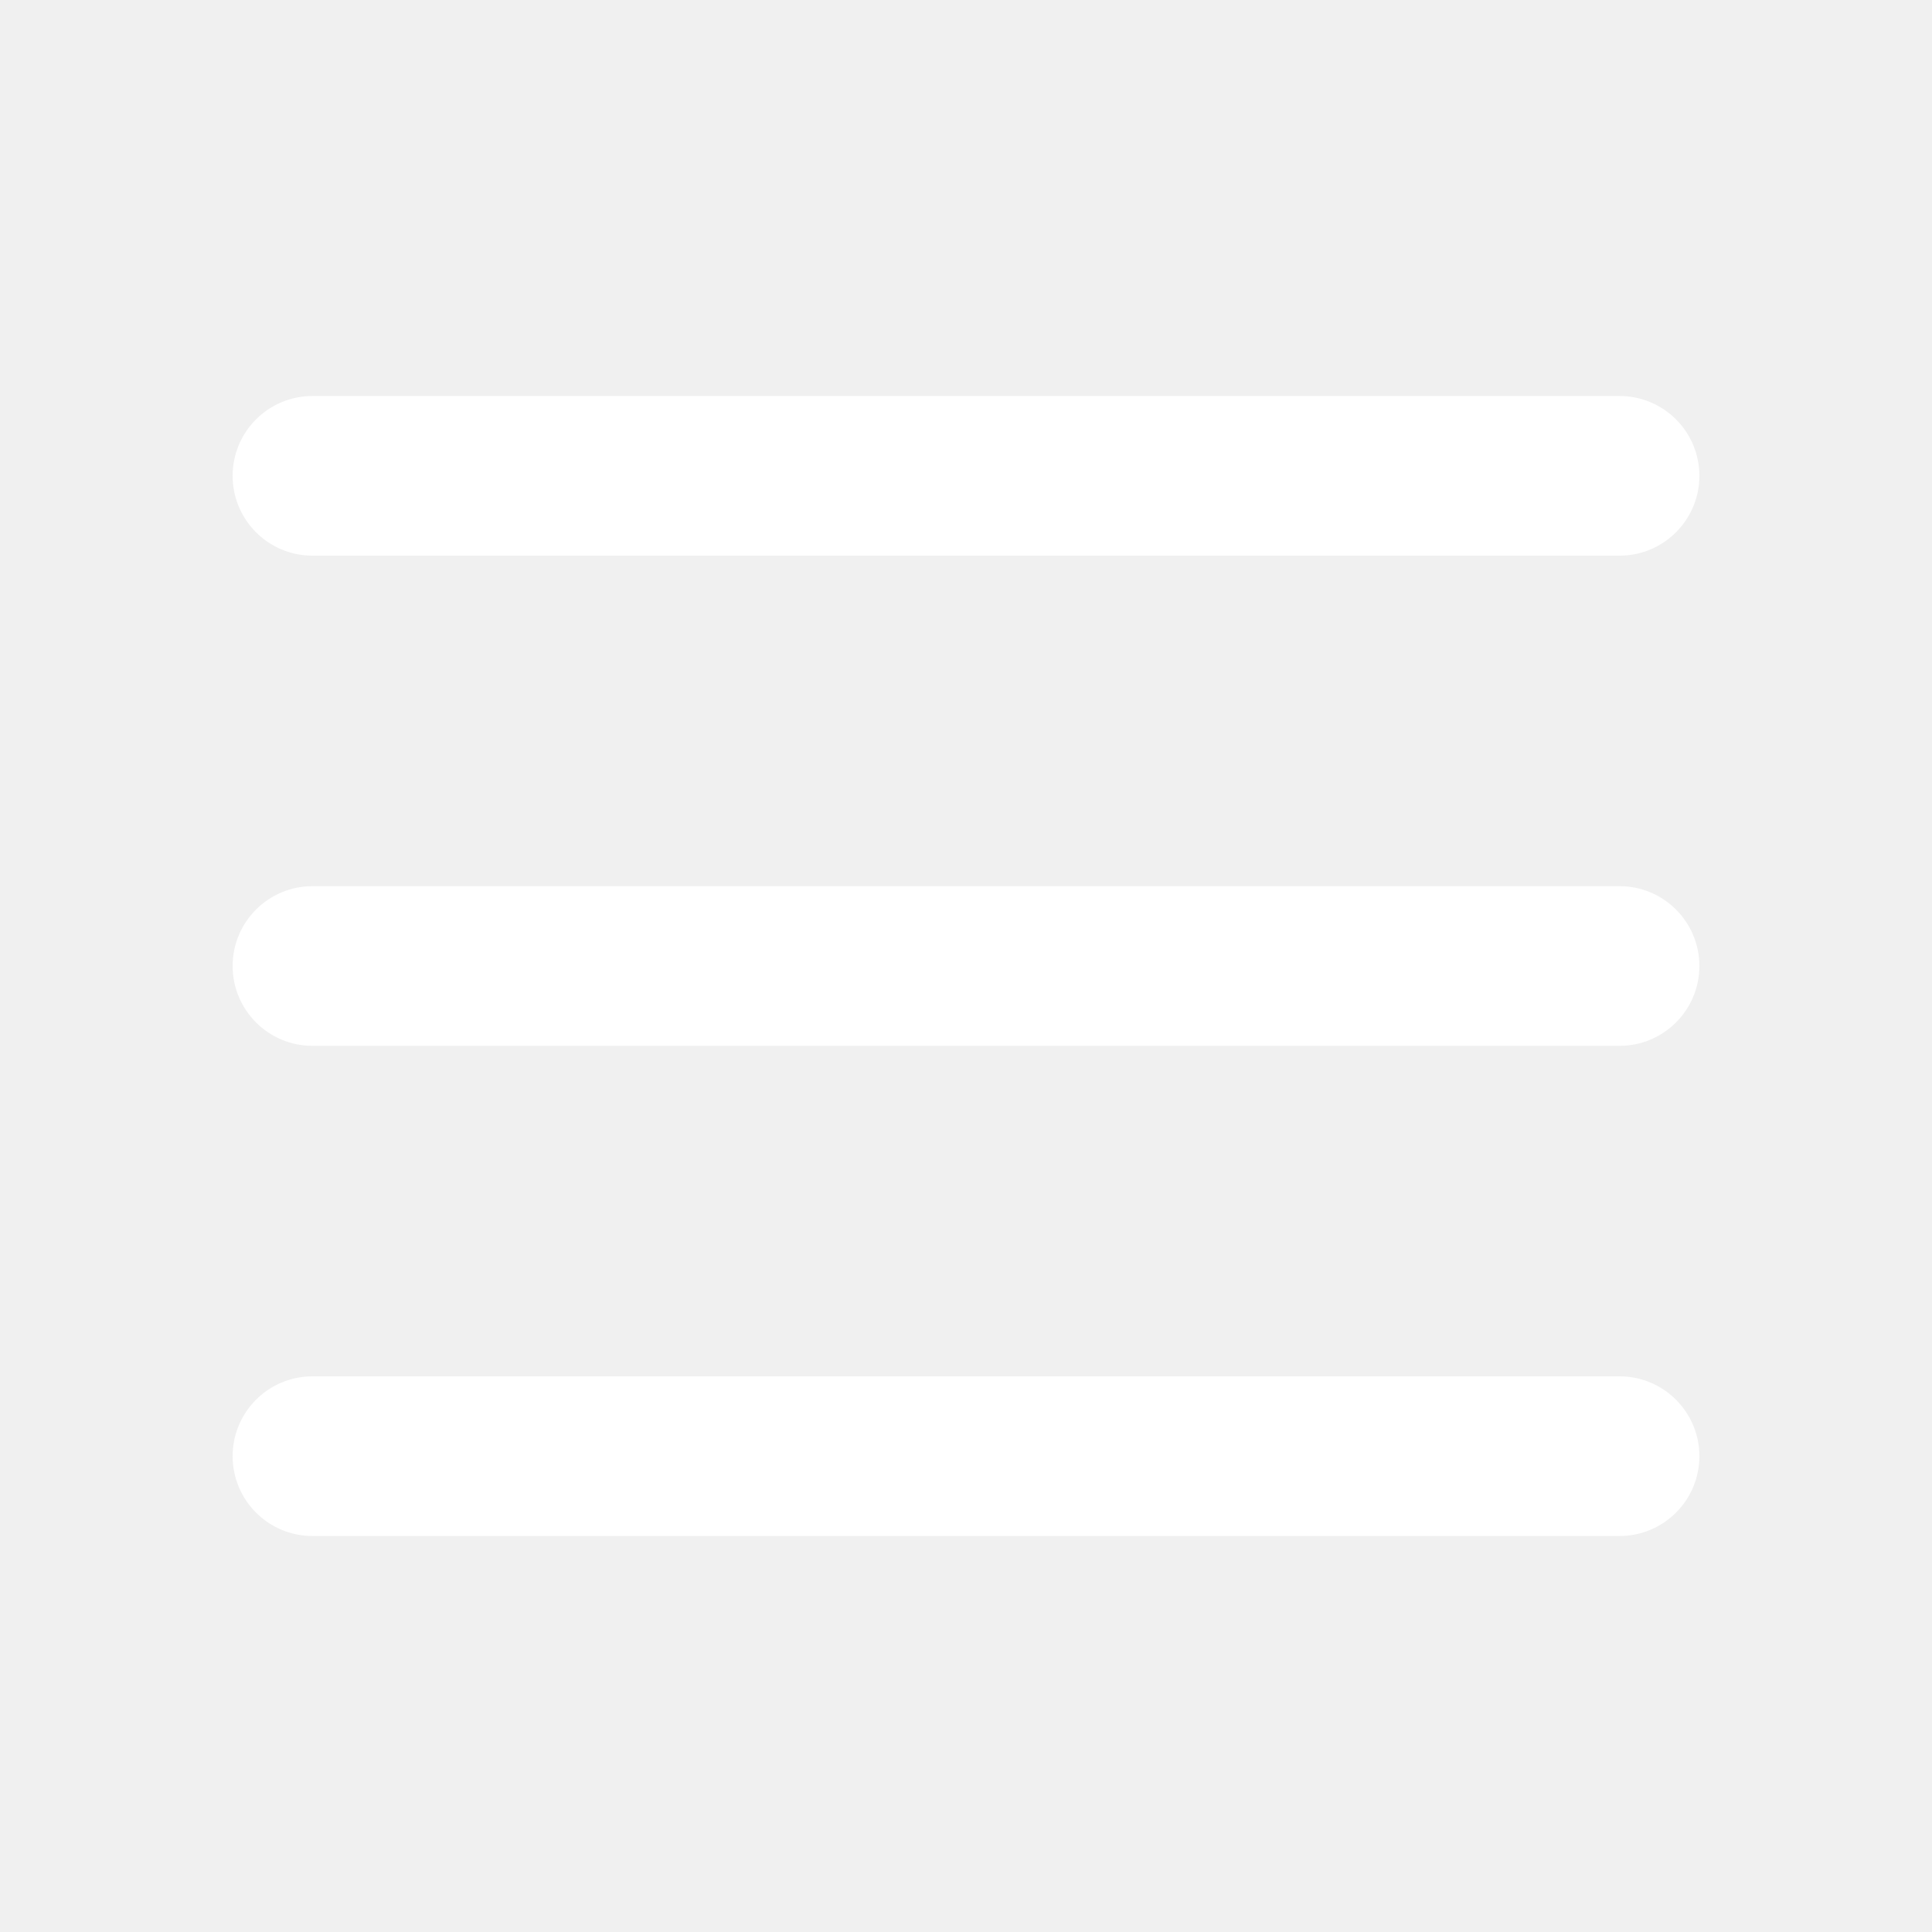
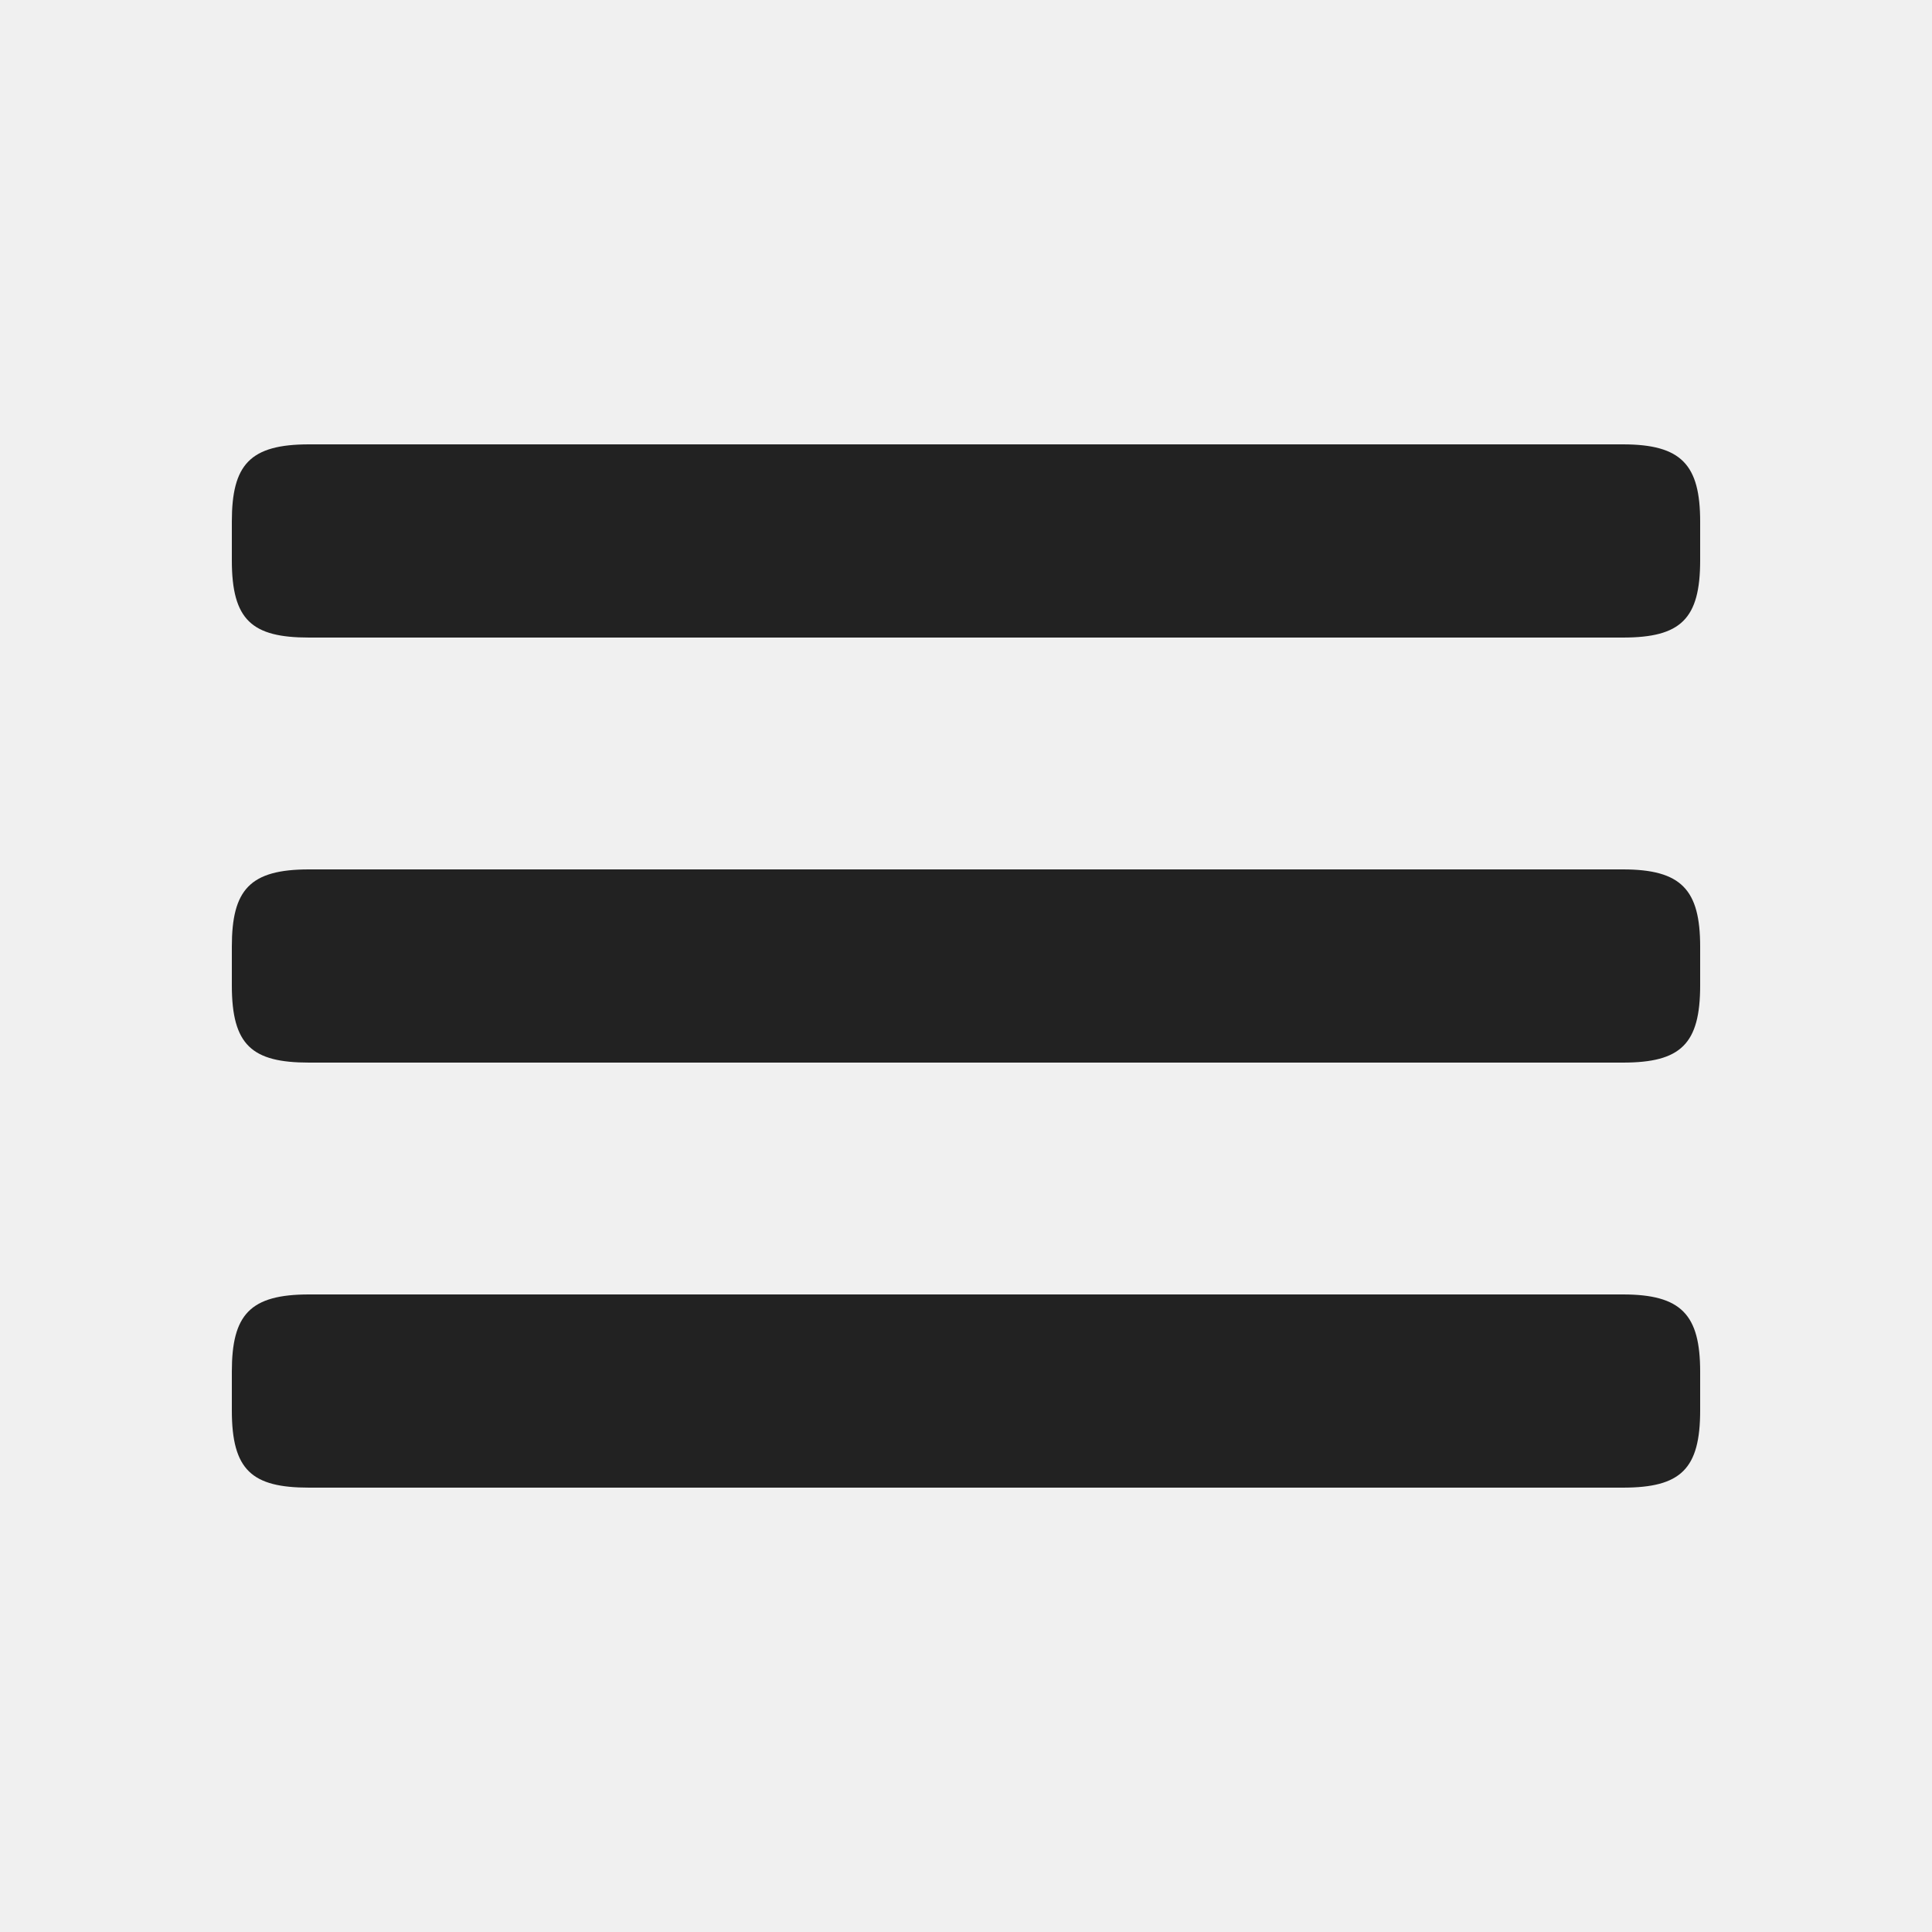
- <svg xmlns="http://www.w3.org/2000/svg" version="1.1" id="Your_Icon" x="0px" y="0px" width="100px" height="100px" viewBox="0 0 100 100" enable-background="new 0 0 100 100" xml:space="preserve">
-   <g>
-     <path fill="#FFFFFF" d="M83.827,45.868H16.173c-2.282,0-4.132,1.85-4.132,4.132s1.85,4.132,4.132,4.132h67.655c2.282,0,4.132-1.85,4.132-4.132   S86.11,45.868,83.827,45.868z" />
-     <path fill="#FFFFFF" d="M83.827,71.239H16.173c-2.282,0-4.132,1.85-4.132,4.132s1.85,4.132,4.132,4.132h67.655c2.282,0,4.132-1.85,4.132-4.132   S86.11,71.239,83.827,71.239z" />
-     <path fill="#FFFFFF" d="M16.173,28.761h67.655c2.282,0,4.132-1.85,4.132-4.132s-1.85-4.132-4.132-4.132H16.173c-2.282,0-4.132,1.85-4.132,4.132   S13.89,28.761,16.173,28.761z" />
+ <svg xmlns="http://www.w3.org/2000/svg" version="1.1" baseProfile="tiny" x="0px" y="0px" width="100px" height="100px" viewBox="0 0 100 100" xml:space="preserve">
+   <g id="Captions">
+ </g>
+   <g id="Your_Icon">
+     <path fill-rule="evenodd" fill="#222222" d="M88,29v-2c0-2.939-0.961-4-4-4H16c-3.061,0-4,1.039-4,4v2c0,3.1,1.039,4,4,4h68   C87,33,88,32.039,88,29z M88,51v-2c0-2.939-0.961-4-4-4H16c-3.061,0-4,1.039-4,4v2c0,3.1,1.039,4,4,4h68C87,55,88,54.039,88,51z    M88,73v-2c0-2.939-0.961-4-4-4H16c-3.061,0-4,1.039-4,4v2c0,3.1,1.039,4,4,4h68C87,77,88,76.039,88,73z" />
  </g>
</svg>
